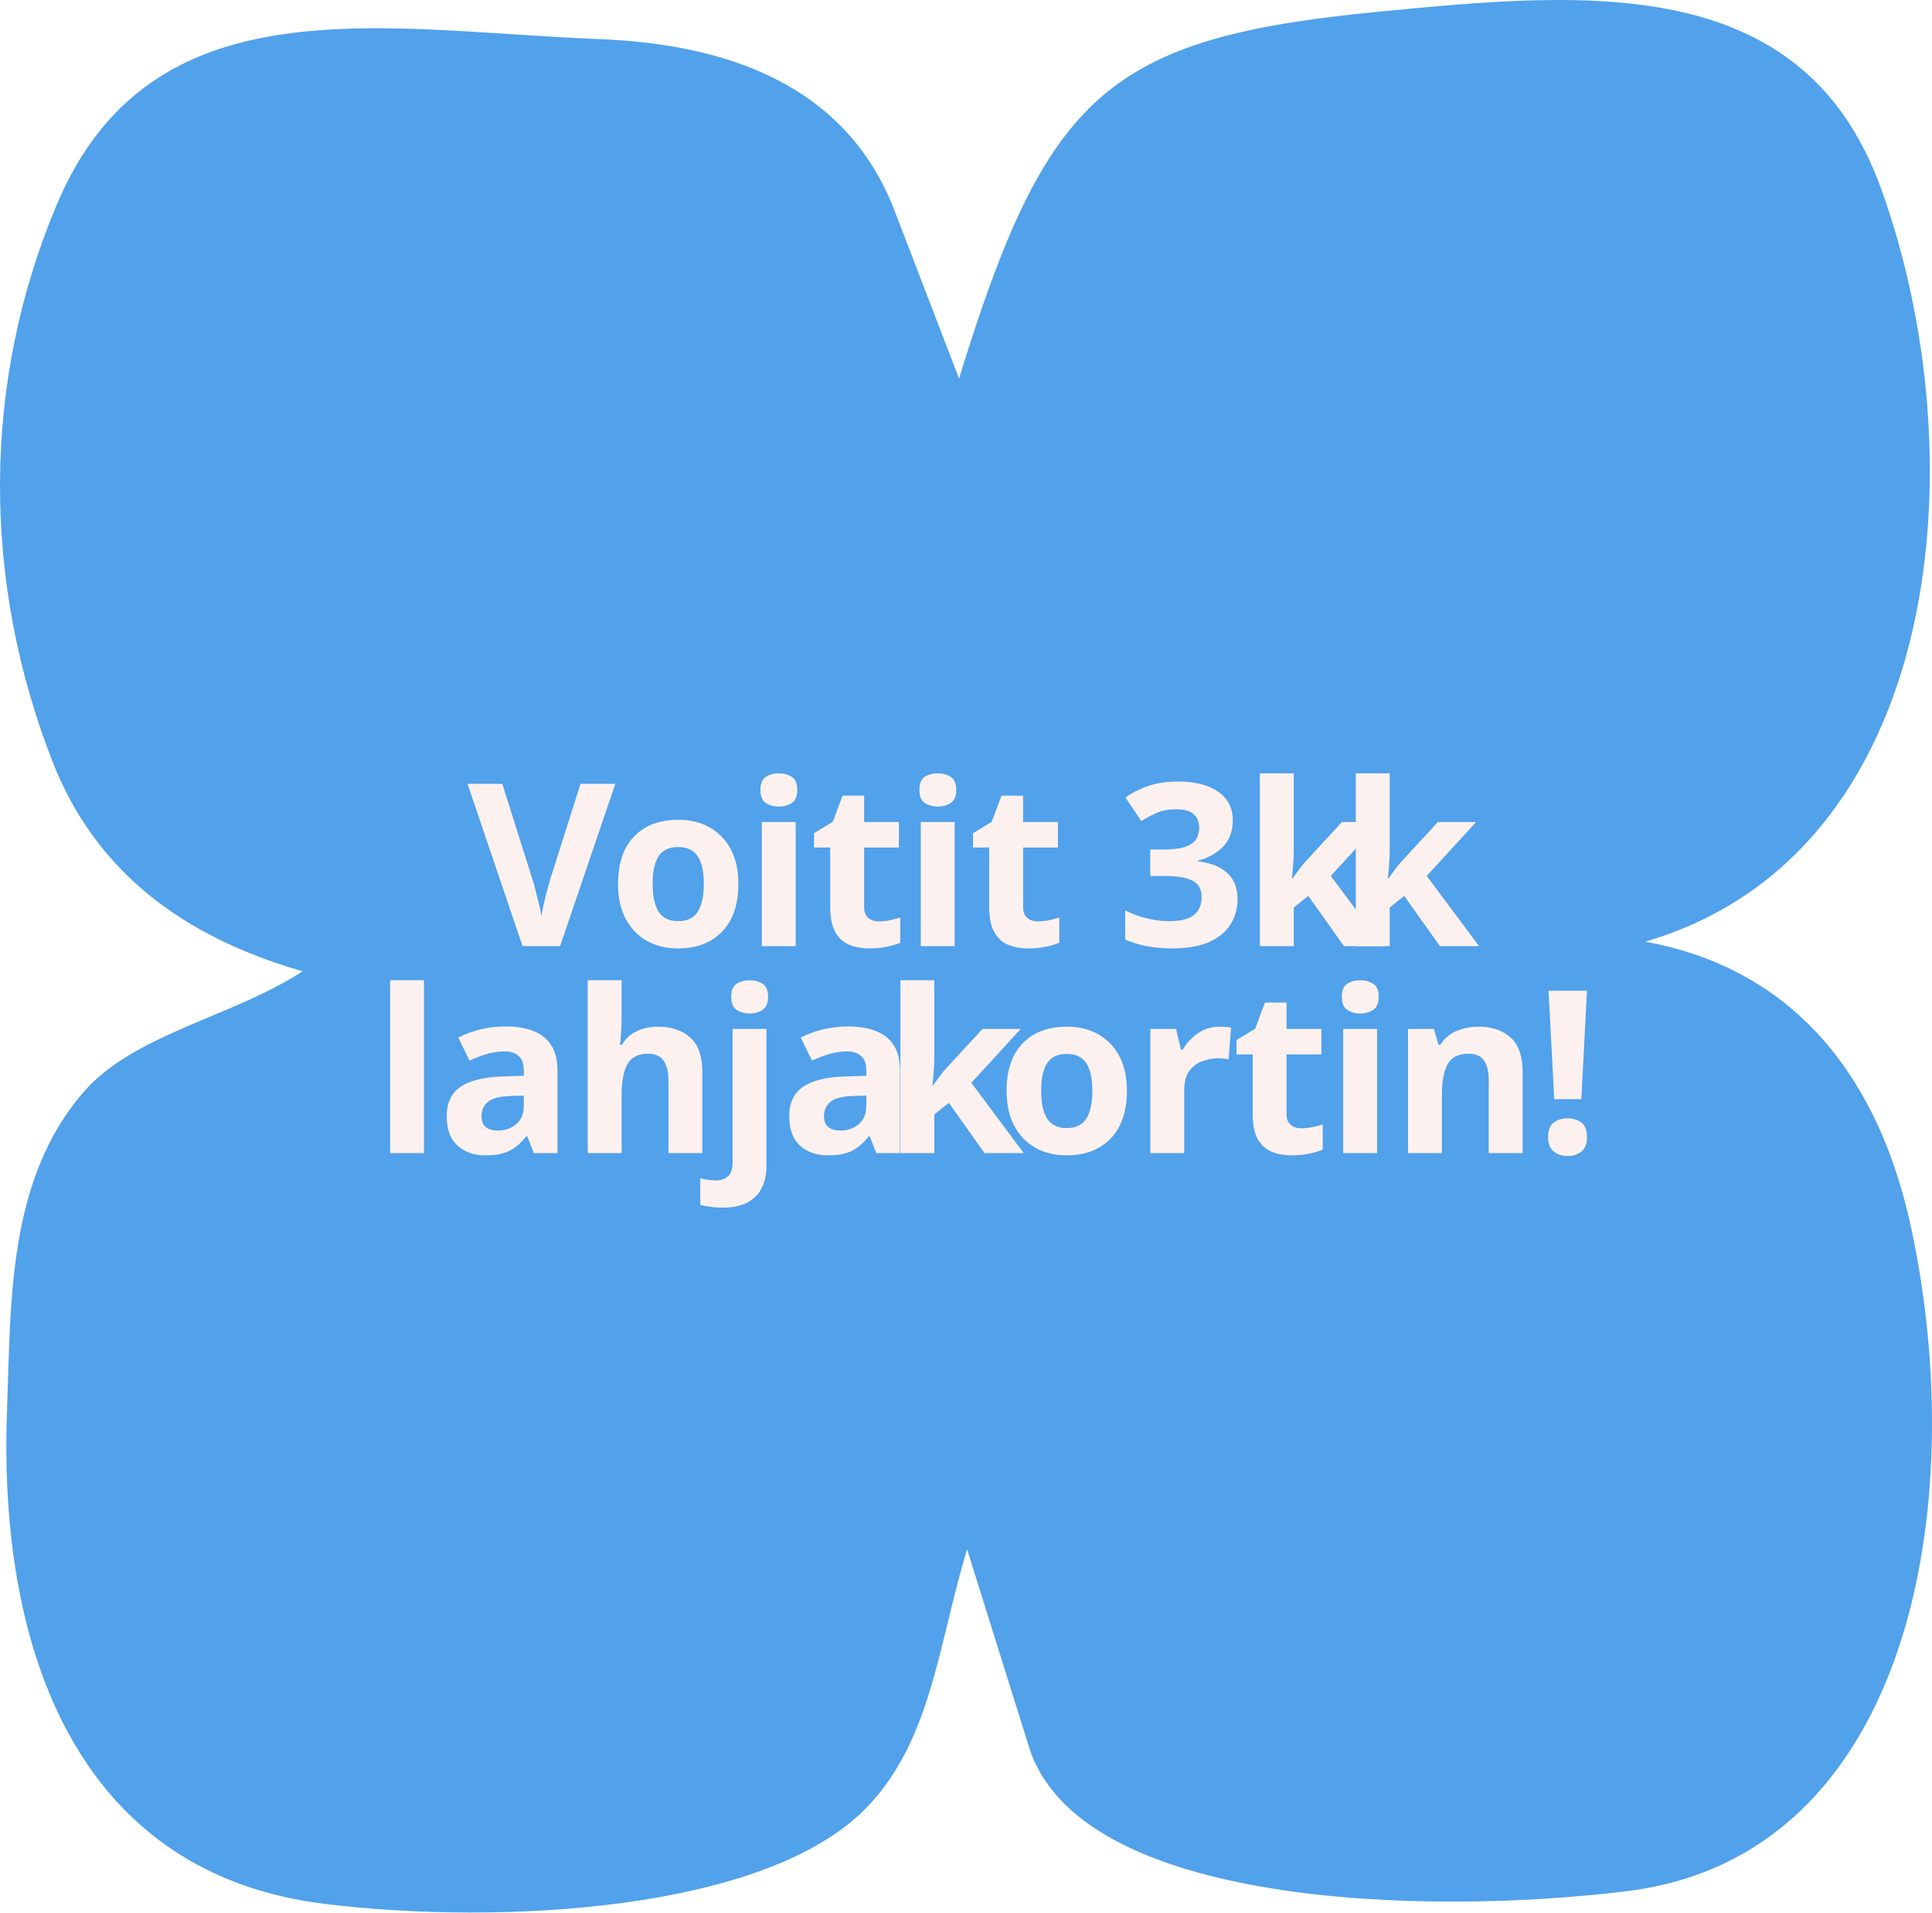
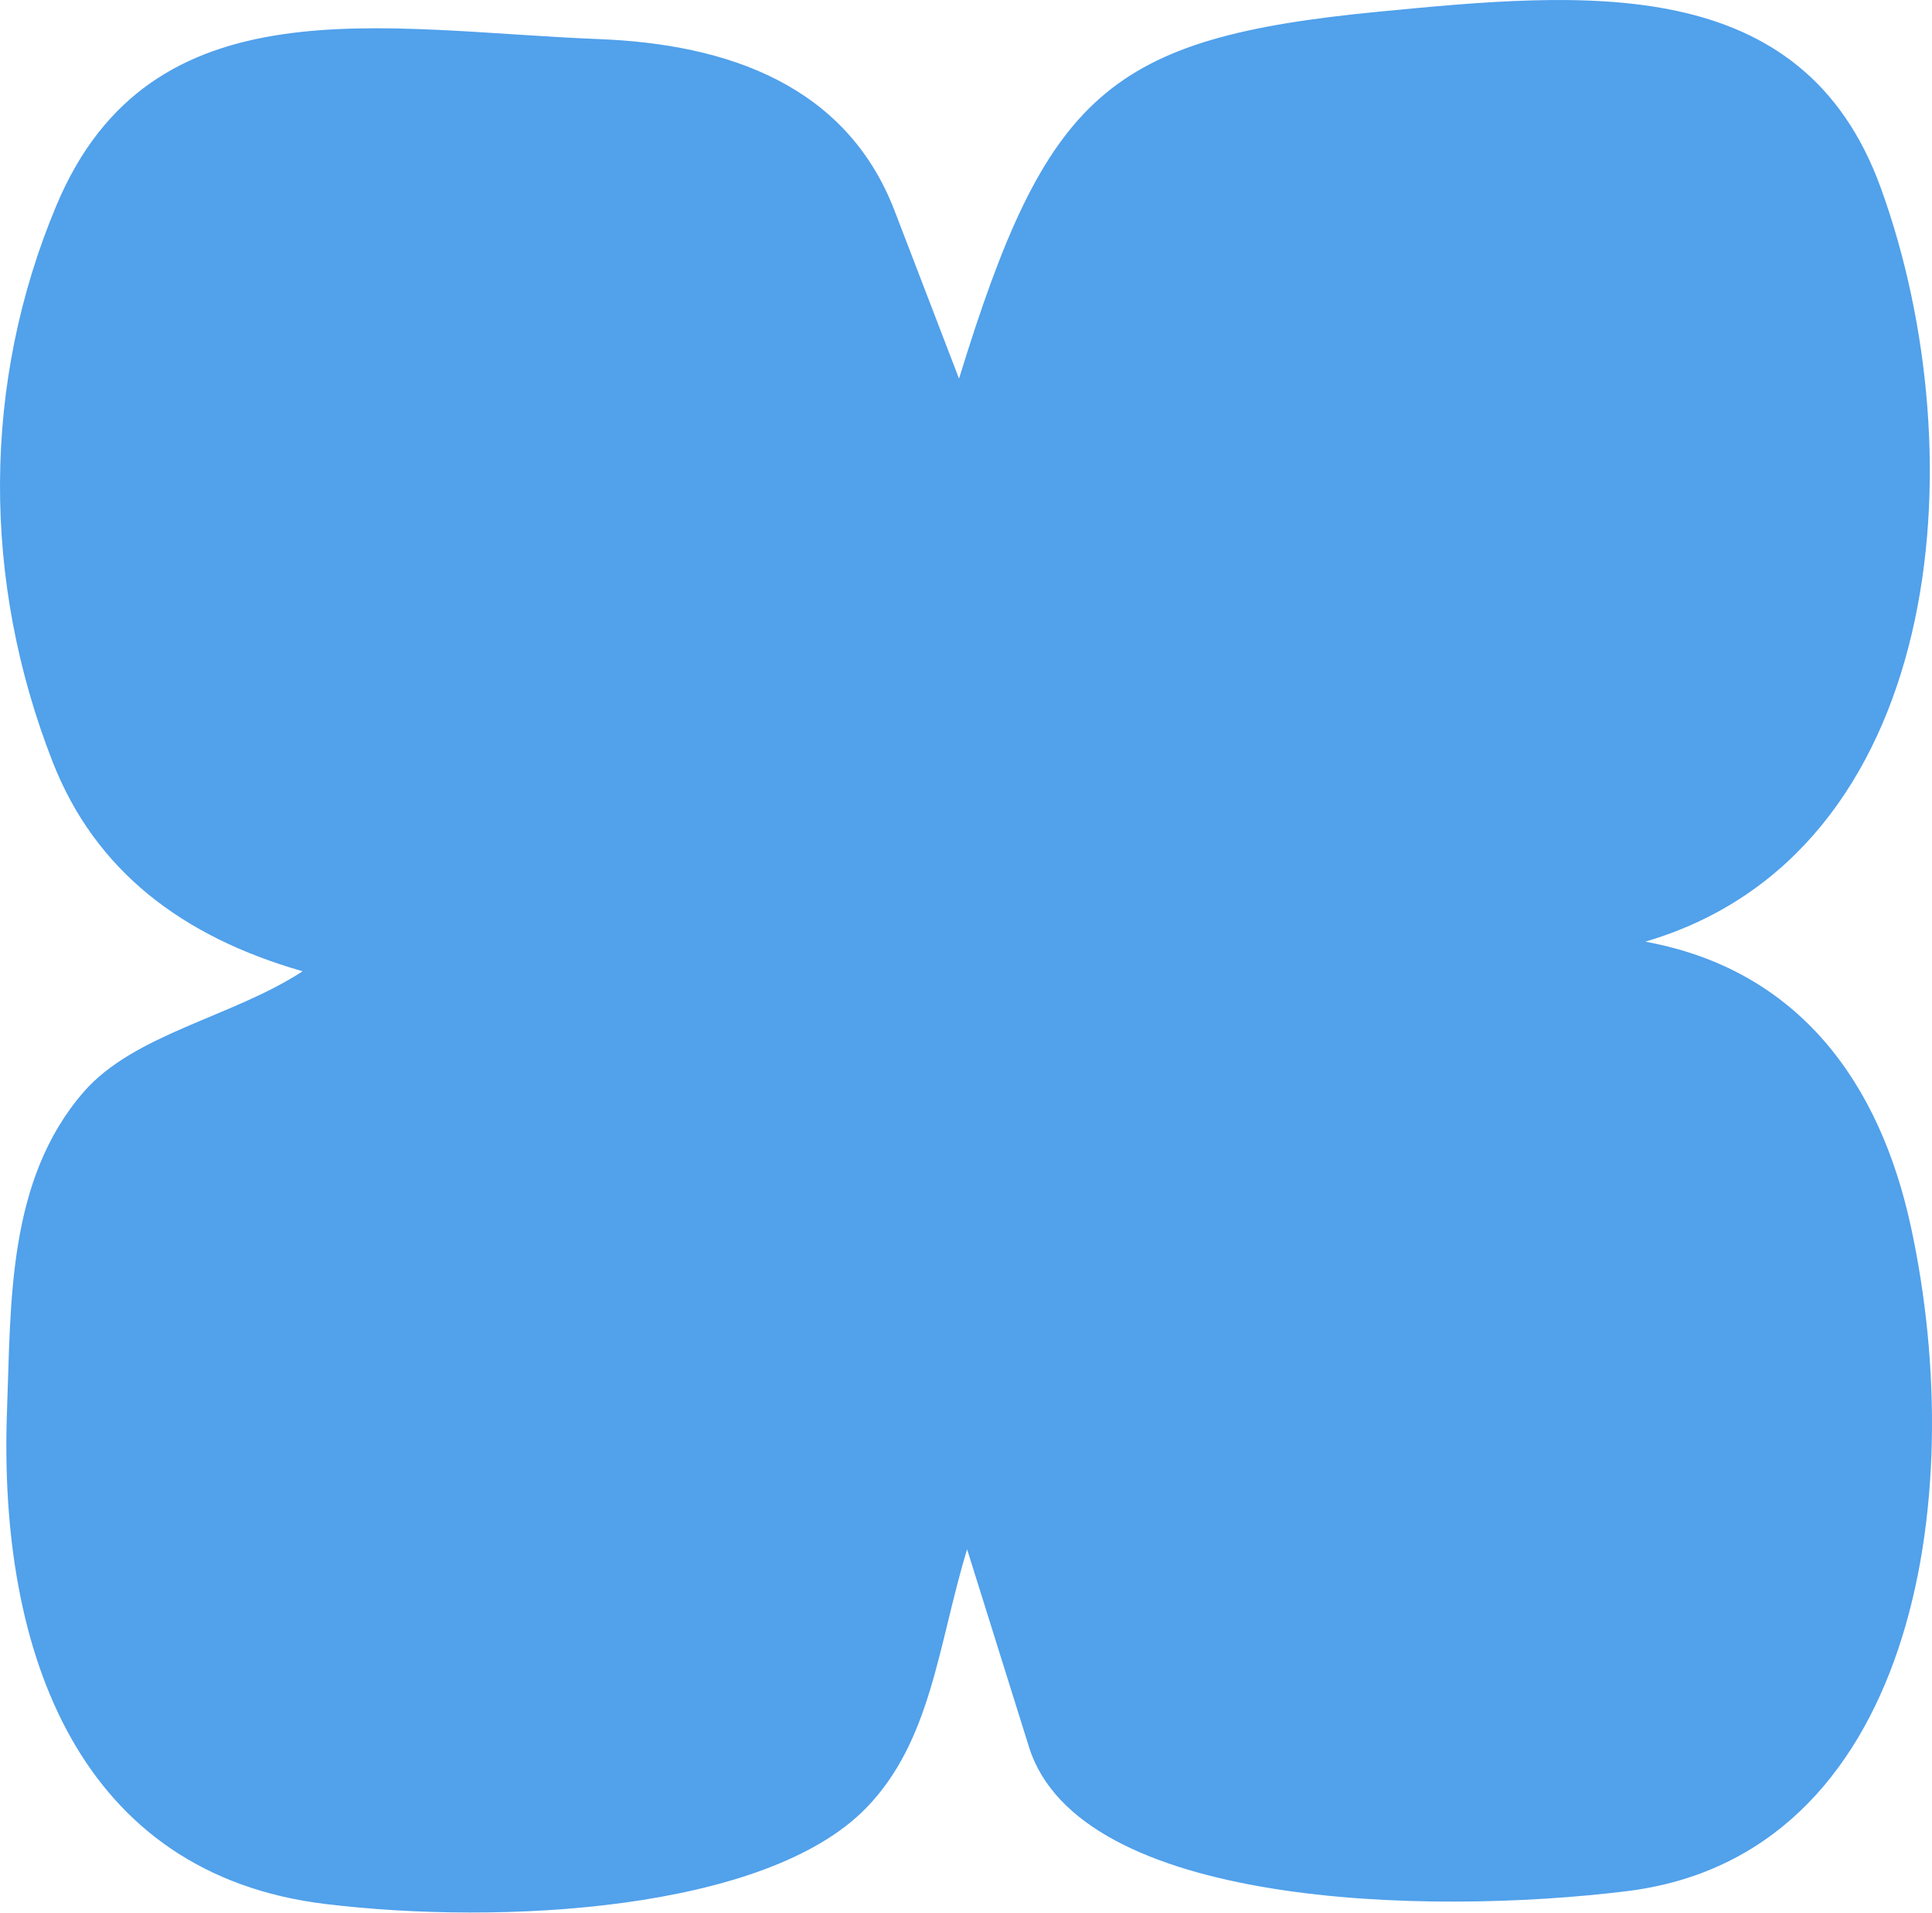
<svg xmlns="http://www.w3.org/2000/svg" id="Capa_2" data-name="Capa 2" viewBox="0 0 1023.76 1013.69">
  <defs>
    <style>
      .cls-1 {
        letter-spacing: -.06em;
      }

+       @font-face {
+         font-family: 'Storytel Euclid';
+         src: url('/fonts/storytel/StorytelEuclid-Semibold.woff2') format('woff2');
+         font-weight: 600;
+         font-style: normal;
+       }
+ 
      .cls-2 {
        fill: #fdf1f0;
-         font-family: StorytelEuclid-Semibold, 'Storytel Euclid';
+         font-family: 'Storytel Euclid', system-ui, sans-serif;
        font-size: 120.51px;
        font-weight: 600;
      }

      .cls-3 {
        letter-spacing: -.1em;
      }

      .cls-4 {
        letter-spacing: -.02em;
      }

      .cls-5 {
        letter-spacing: -.02em;
      }

      .cls-6 {
        letter-spacing: -.04em;
      }

      .cls-7 {
        fill: #51a1eb;
      }

-       text tspan {
+       text {
        opacity: 0;
        transform-box: fill-box;
        transform-origin: center;
-         animation: text-write 0.34s cubic-bezier(0.22, 1, 0.36, 1) forwards;
+         animation: text-bounce 0.9s ease-out 0.42s forwards;
      }

-       text tspan:nth-child(1) { animation-delay: .42s; }
-       text tspan:nth-child(2) { animation-delay: .56s; }
-       text tspan:nth-child(3) { animation-delay: .8s; }
-       text tspan:nth-child(4) { animation-delay: 1s; }
-       text tspan:nth-child(5) { animation-delay: 1.18s; }
-       text tspan:nth-child(6) { animation-delay: 1.34s; }
- 
-       @keyframes text-write {
-         from {
+       @keyframes text-bounce {
+         0% {
          opacity: 0;
-           transform: translateY(18px) scale(0.96);
+           transform: translateY(34px) scale(0.4);
        }
-         to {
+         55% {
+           opacity: 1;
+           transform: translateY(-10px) scale(1.1);
+         }
+         72% {
+           transform: translateY(4px) scale(0.96);
+         }
+         88% {
+           transform: translateY(-2px) scale(1.02);
+         }
+         100% {
          opacity: 1;
          transform: translateY(0) scale(1);
        }
      }
    </style>
  </defs>
  <g id="Capa_2-2" data-name="Capa 2">
    <g id="icon">
      <path class="cls-7" d="M1012.48,649.78c-16.29-75.07-58.65-135.68-140.66-150.68,158.44-46.48,176.73-256.34,124.79-399.57C954.96-15.38,839.29-4.28,730.85,6.17c-143.86,13.88-176.18,43.23-222.66,194.51l-34.15-88.97c-25.62-66.73-88.72-88.34-156.54-90.98C202.09,16.22,80.1-10.74,29.93,108.8c-39.71,94.58-39.4,199.42-2.07,294.92,22.61,57.86,68.73,92.81,132.5,111.07-37.08,24.27-89.35,33.12-116.13,64.09C3.76,625.6,5.83,690.76,3.72,747.59c-4.83,129.99,39.13,245.83,168.7,261.57,92.91,11.31,233.15,3.86,286.45-50.78,34.66-35.54,38.13-86.13,53.58-137.26l32.82,104.86c26.48,84.63,209.95,89.58,316.85,76.37,150.79-18.62,182.27-205.61,150.37-352.59v.02Z" />
    </g>
-     <text class="cls-2" transform="translate(247.73 501.49)">
-       <tspan class="cls-3" x="0" y="0">V</tspan>
-       <tspan class="cls-5" x="74.35" y="0">oitit 3k</tspan>
-       <tspan class="cls-6" x="461.3" y="0">k</tspan>
-       <tspan class="cls-4" x="-50.43" y="109.67">lahja</tspan>
-       <tspan class="cls-1" x="219.99" y="109.67">k</tspan>
-       <tspan class="cls-4" x="280.24" y="109.67">ortin!</tspan>
-     </text>
+     <g transform="translate(247.73 501.49)">
+       <text class="cls-2">
+         <tspan class="cls-3" x="0" y="0">V</tspan>
+         <tspan class="cls-5" x="74.35" y="0">oitit 3k</tspan>
+         <tspan class="cls-6" x="461.3" y="0">k</tspan>
+         <tspan class="cls-4" x="-50.43" y="109.67">lahja</tspan>
+         <tspan class="cls-1" x="219.99" y="109.67">k</tspan>
+         <tspan class="cls-4" x="280.24" y="109.67">ortin!</tspan>
+       </text>
+     </g>
  </g>
</svg>
